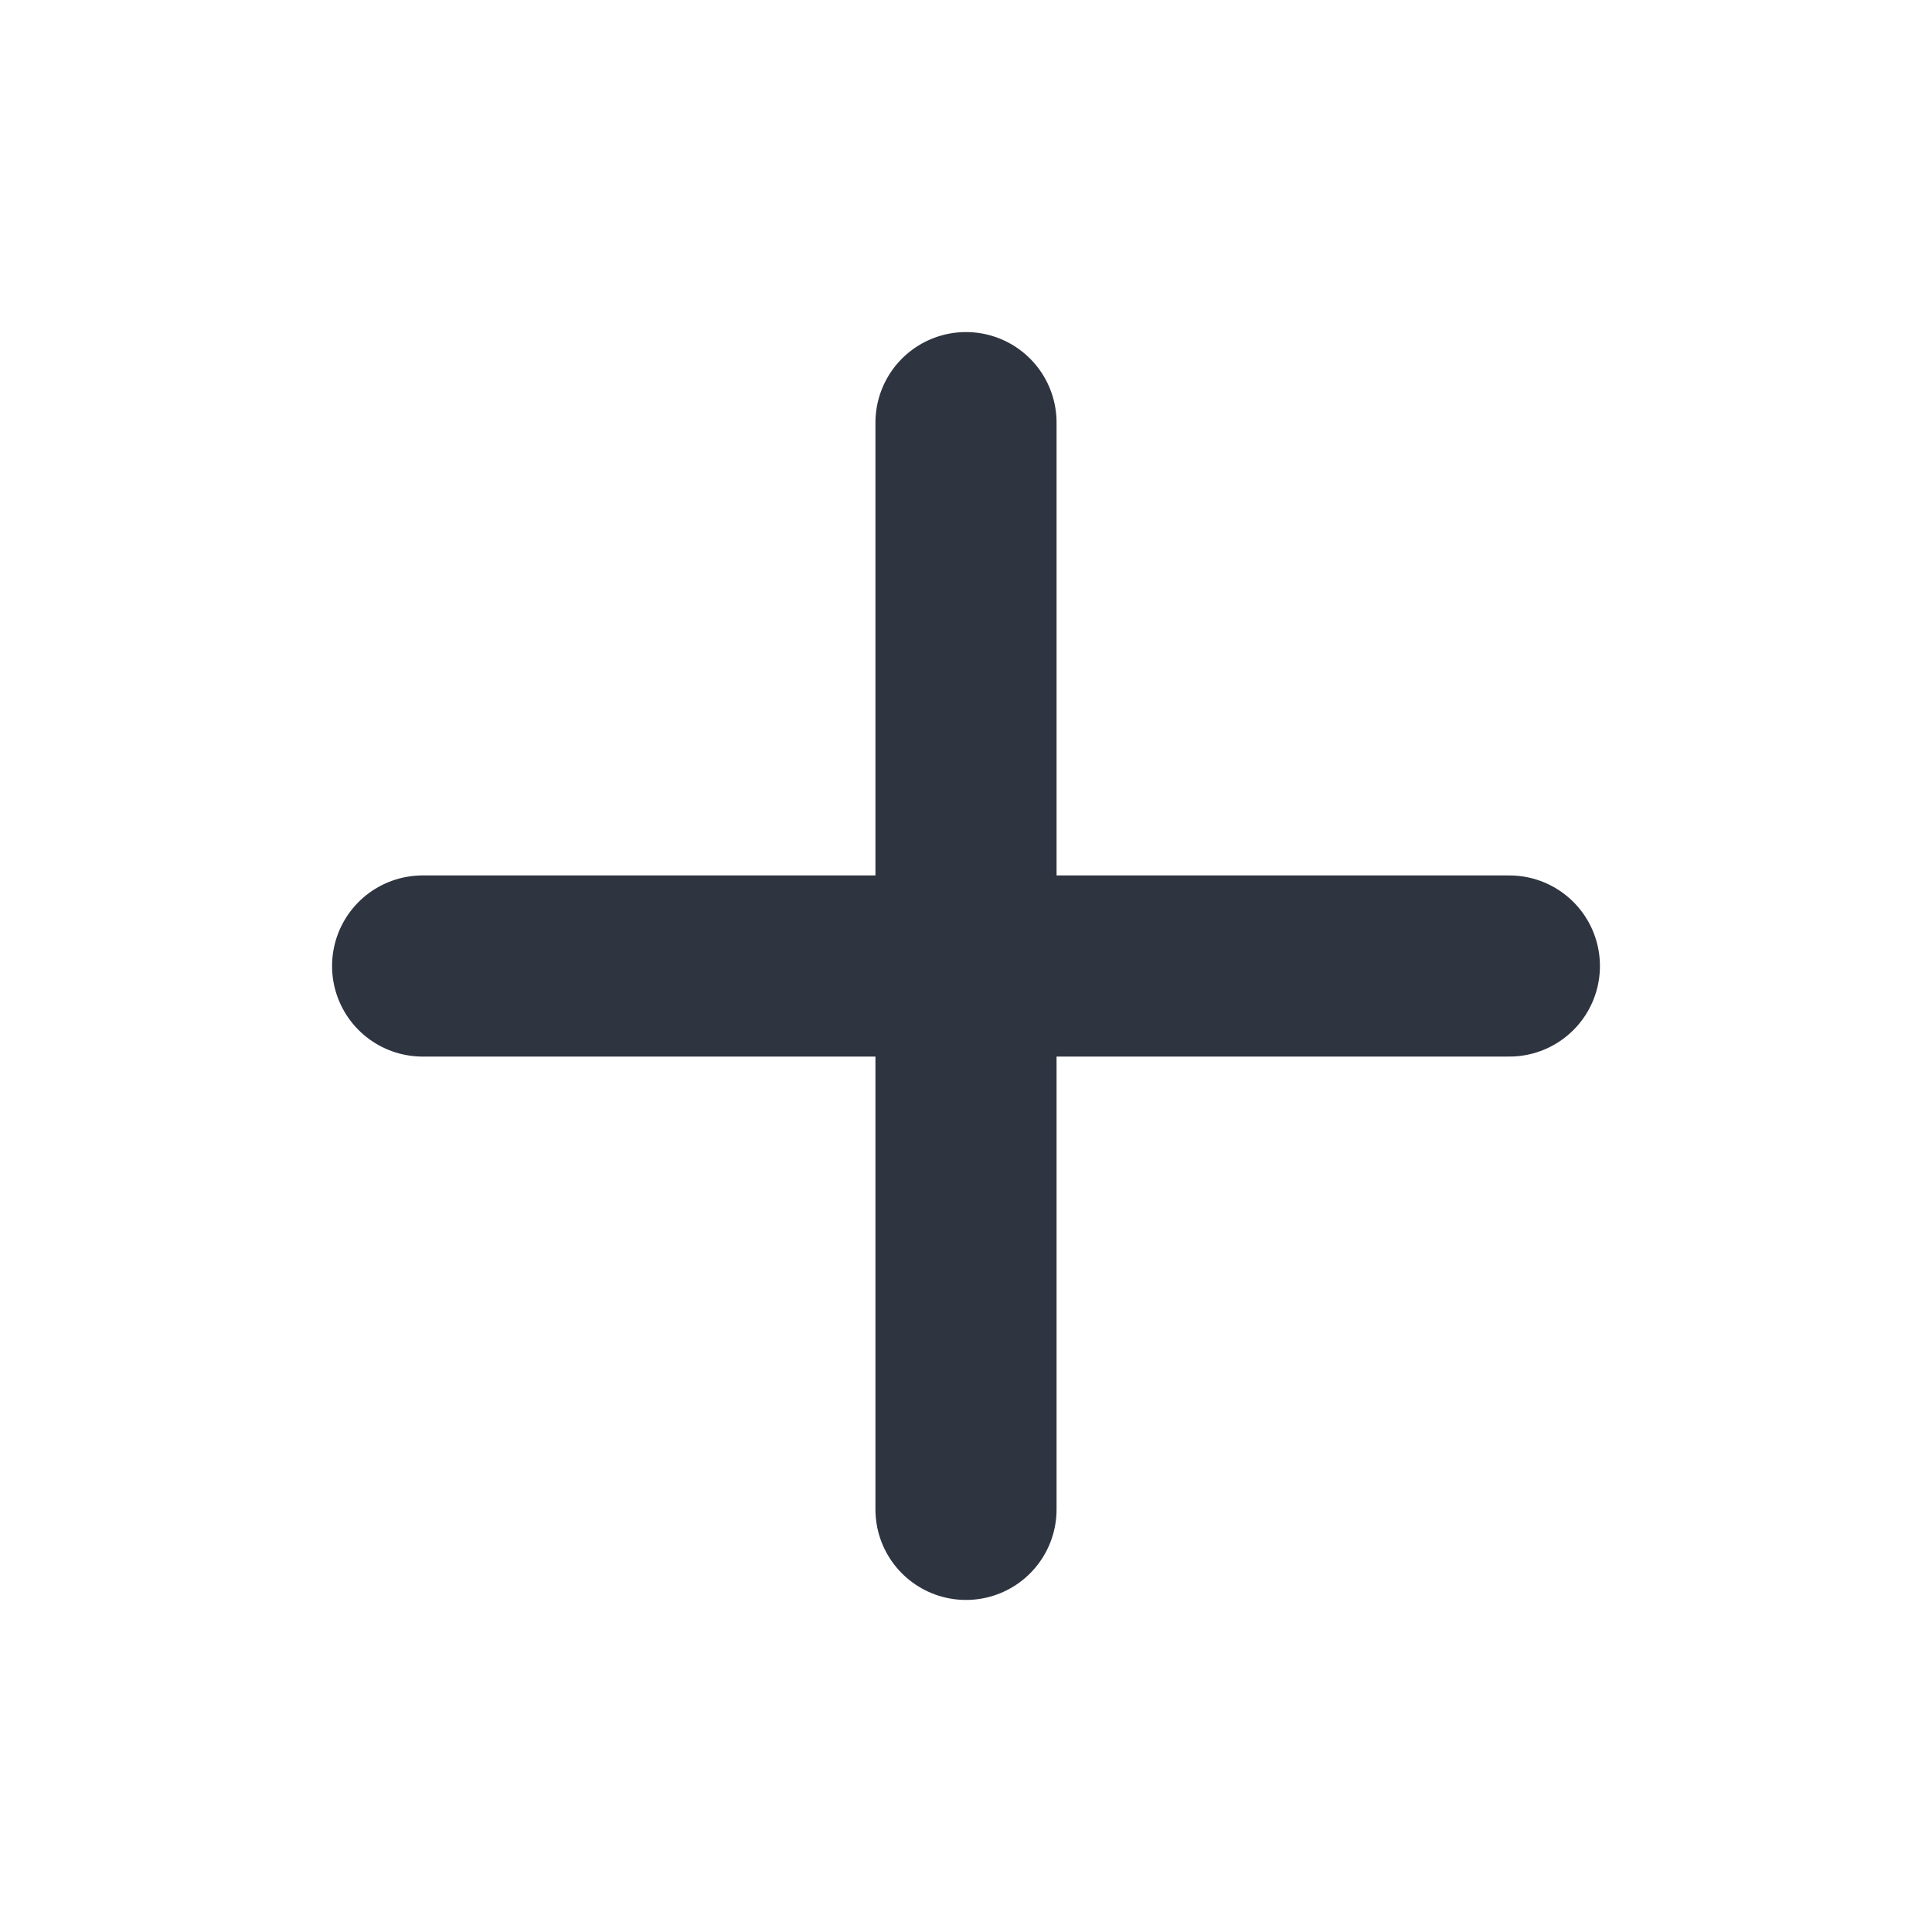
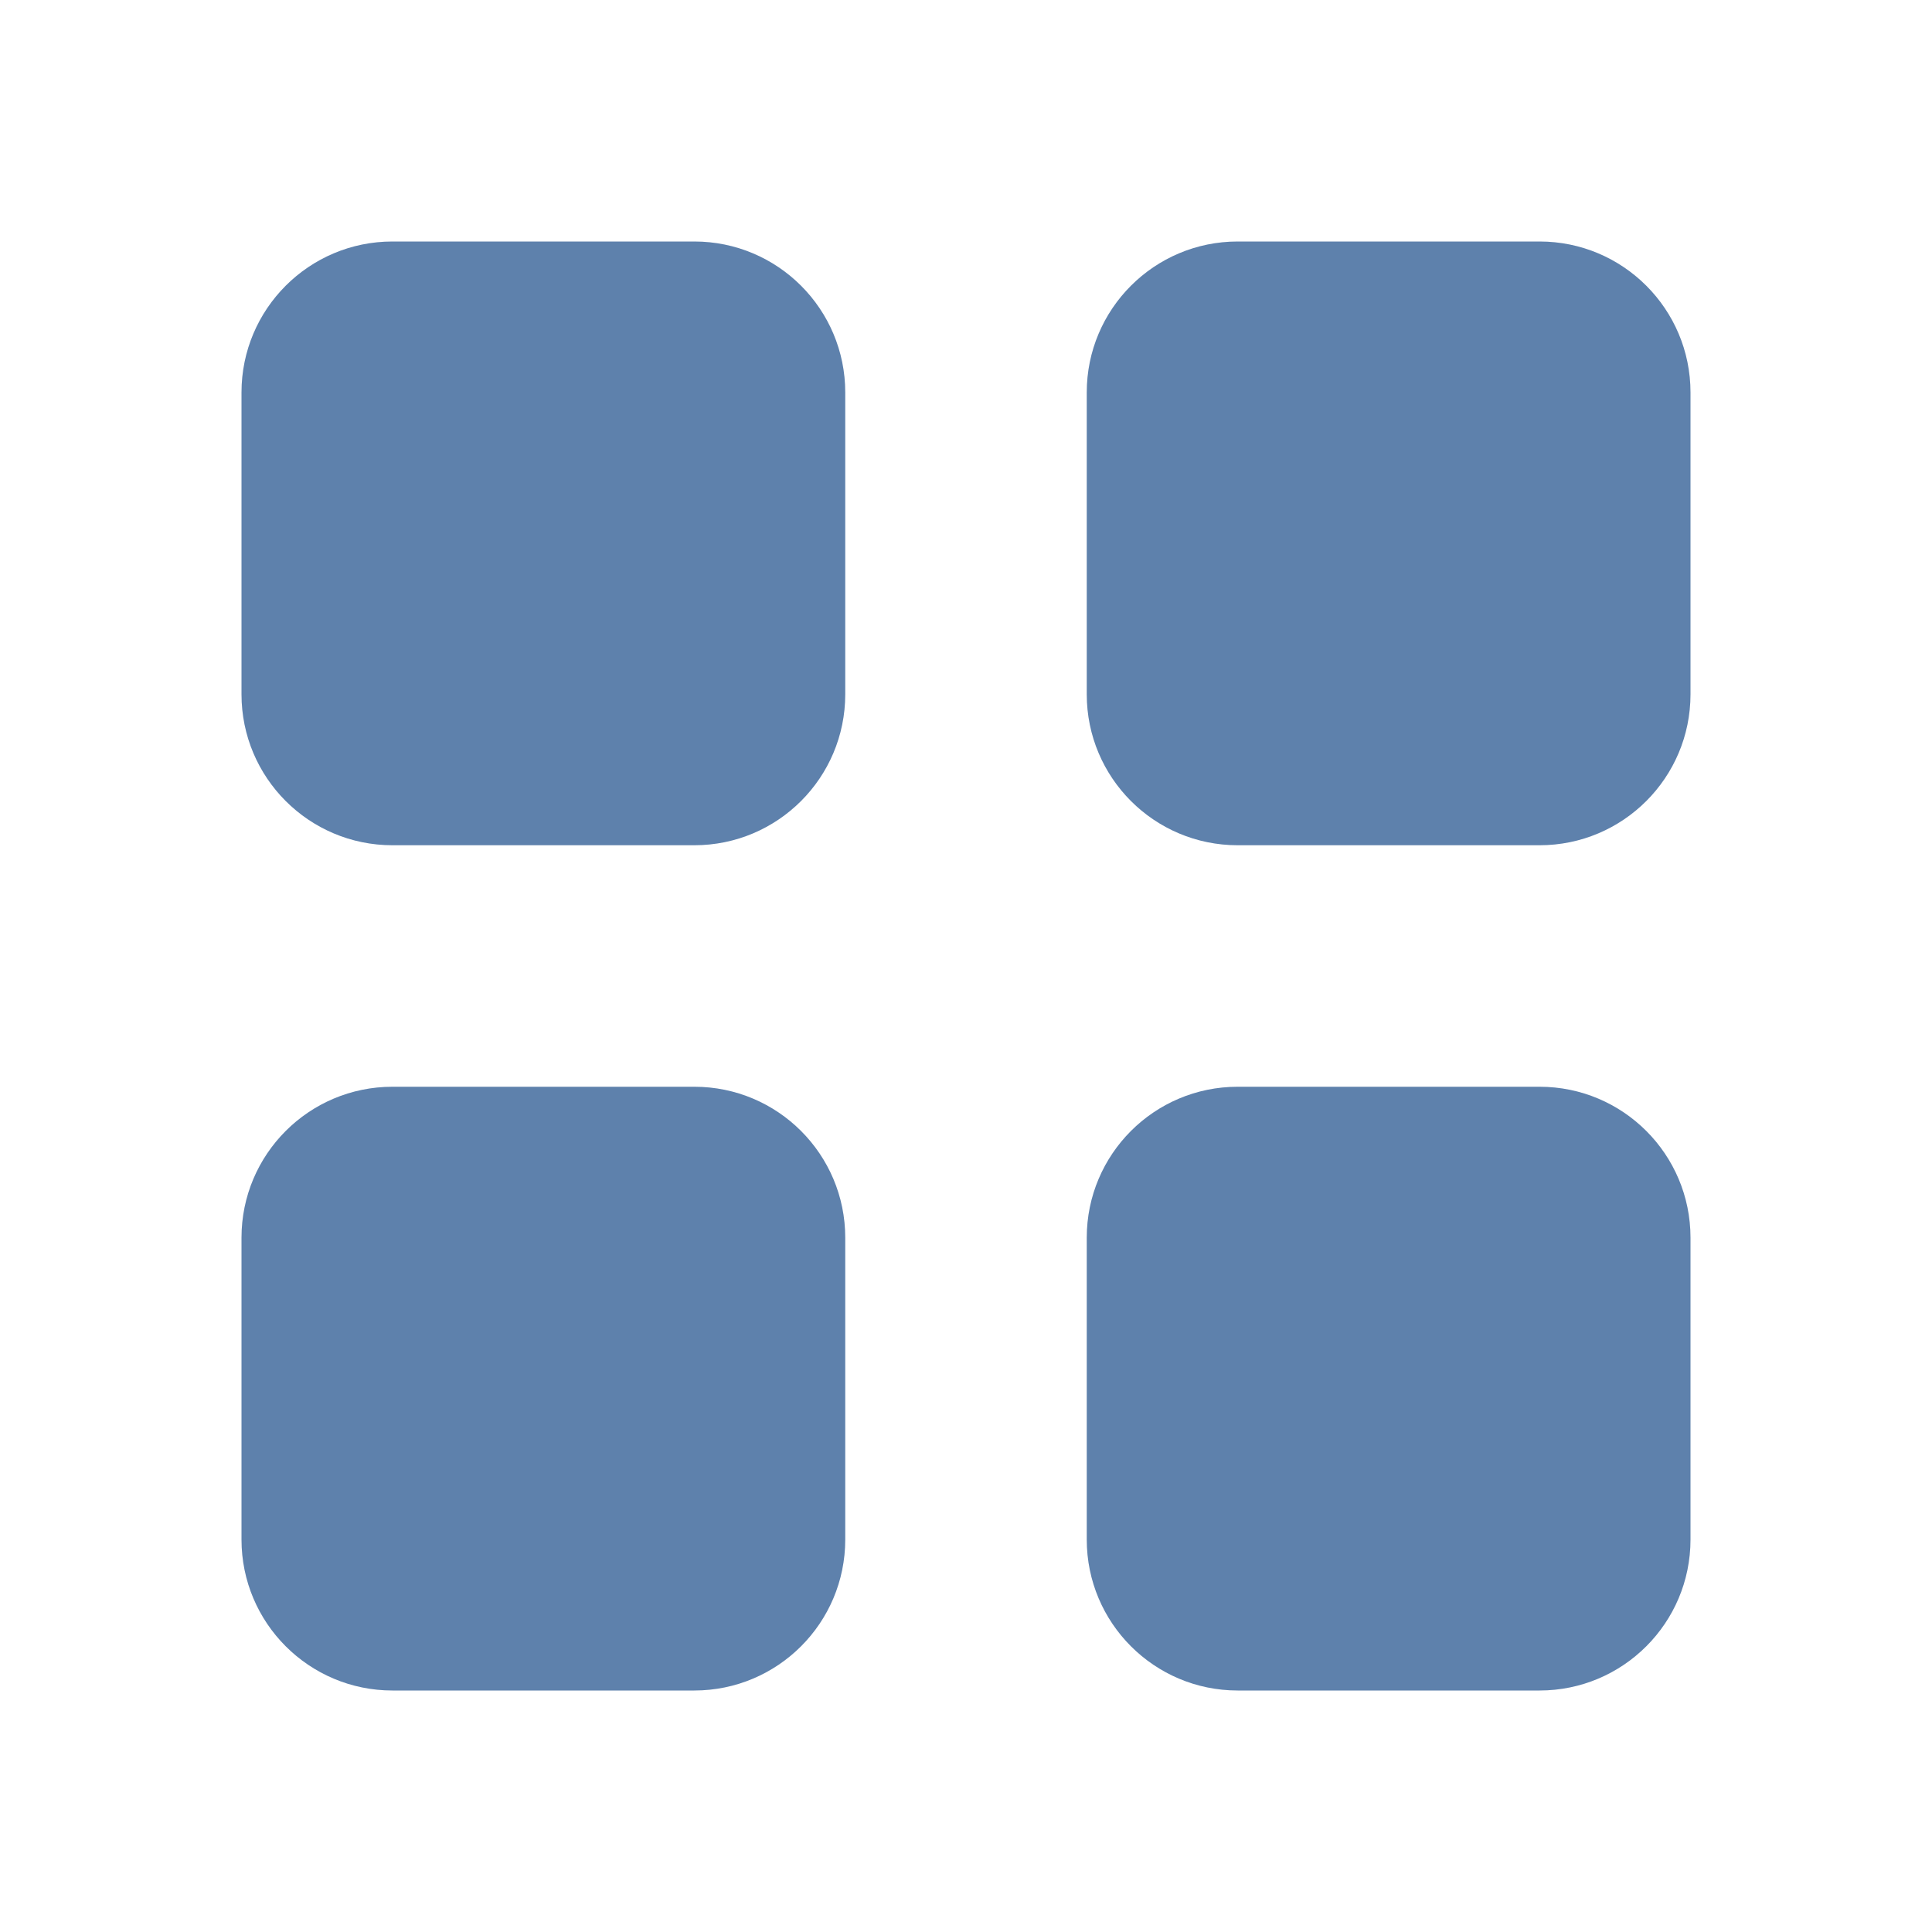
<svg xmlns="http://www.w3.org/2000/svg" viewBox="0 0 16 16">
-   <style>path{stroke:#2e3440}@media (prefers-color-scheme:dark){path{stroke:#eceff4}}</style>
-   <path d="M8 3.5v9M3.5 8h9" stroke-width="1.5" stroke-linecap="round" />
+   <style>rect{fill:#5e81ac}@media (prefers-color-scheme:dark){rect{fill:#88c0d0}}</style>
+   <rect x="2" y="2" width="5" height="5" rx="1.25" />
+   <rect x="9" y="2" width="5" height="5" rx="1.25" />
+   <rect x="2" y="9" width="5" height="5" rx="1.25" />
+   <rect x="9" y="9" width="5" height="5" rx="1.25" />
</svg>
